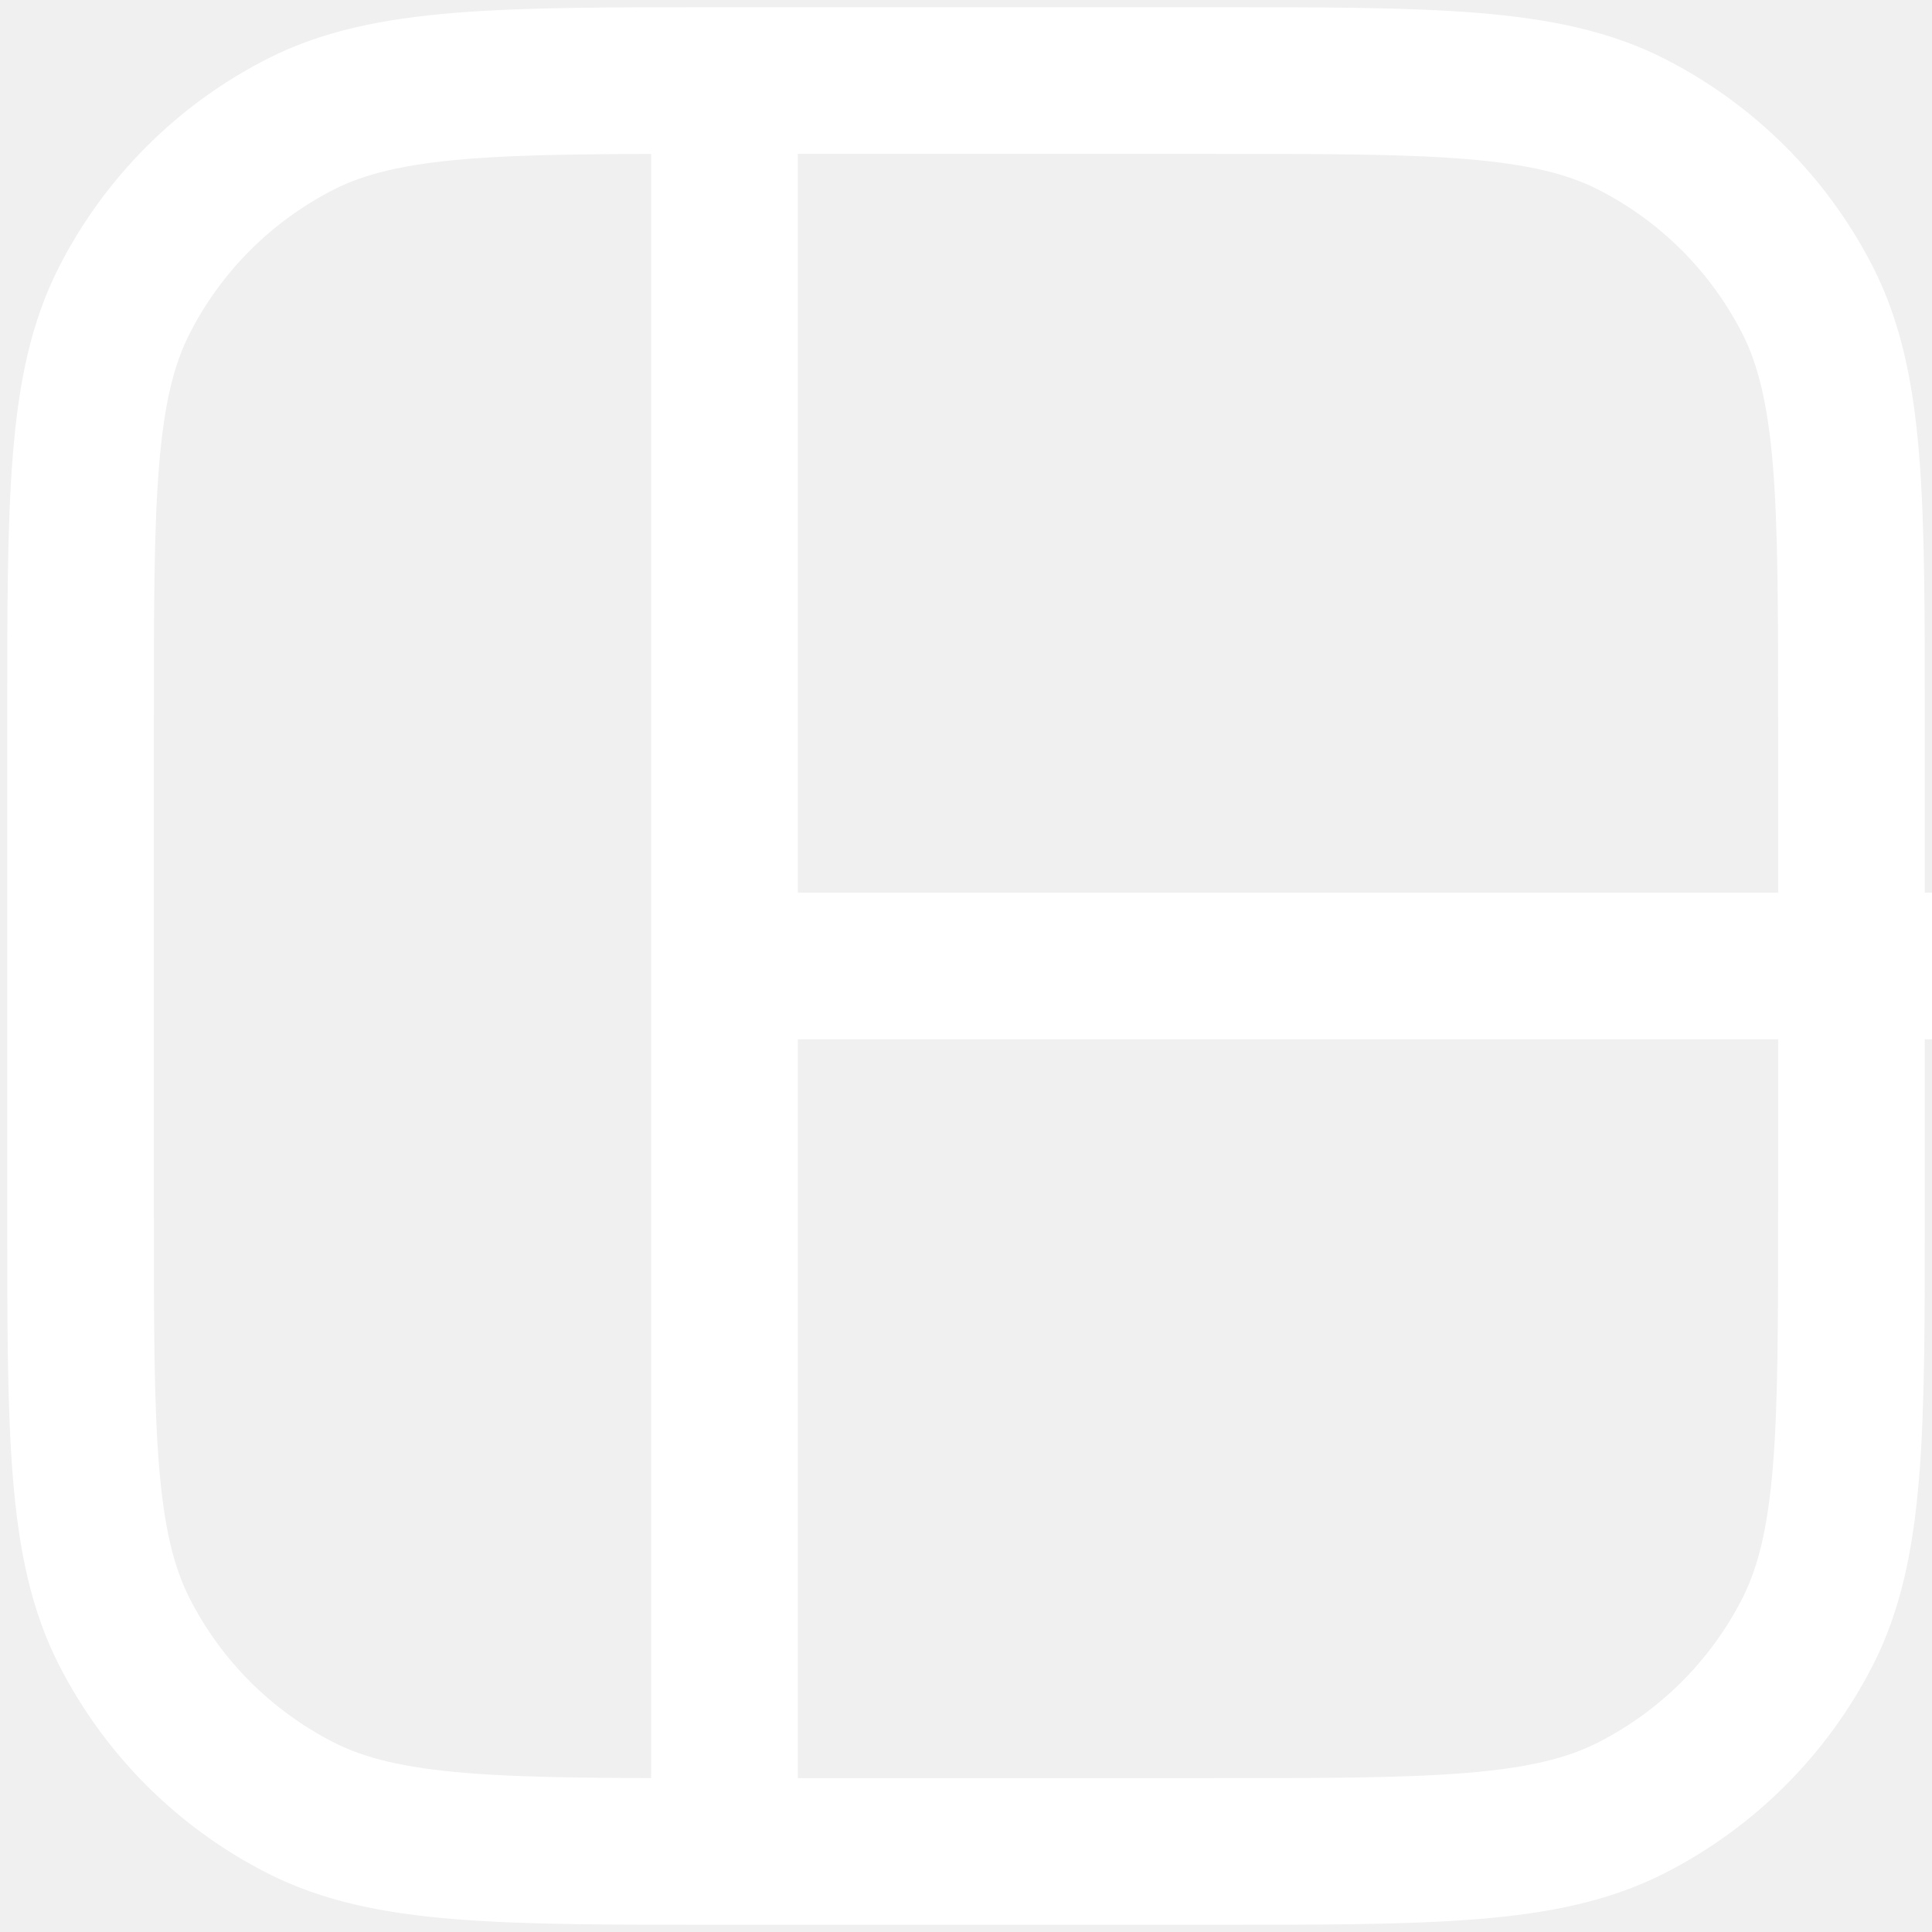
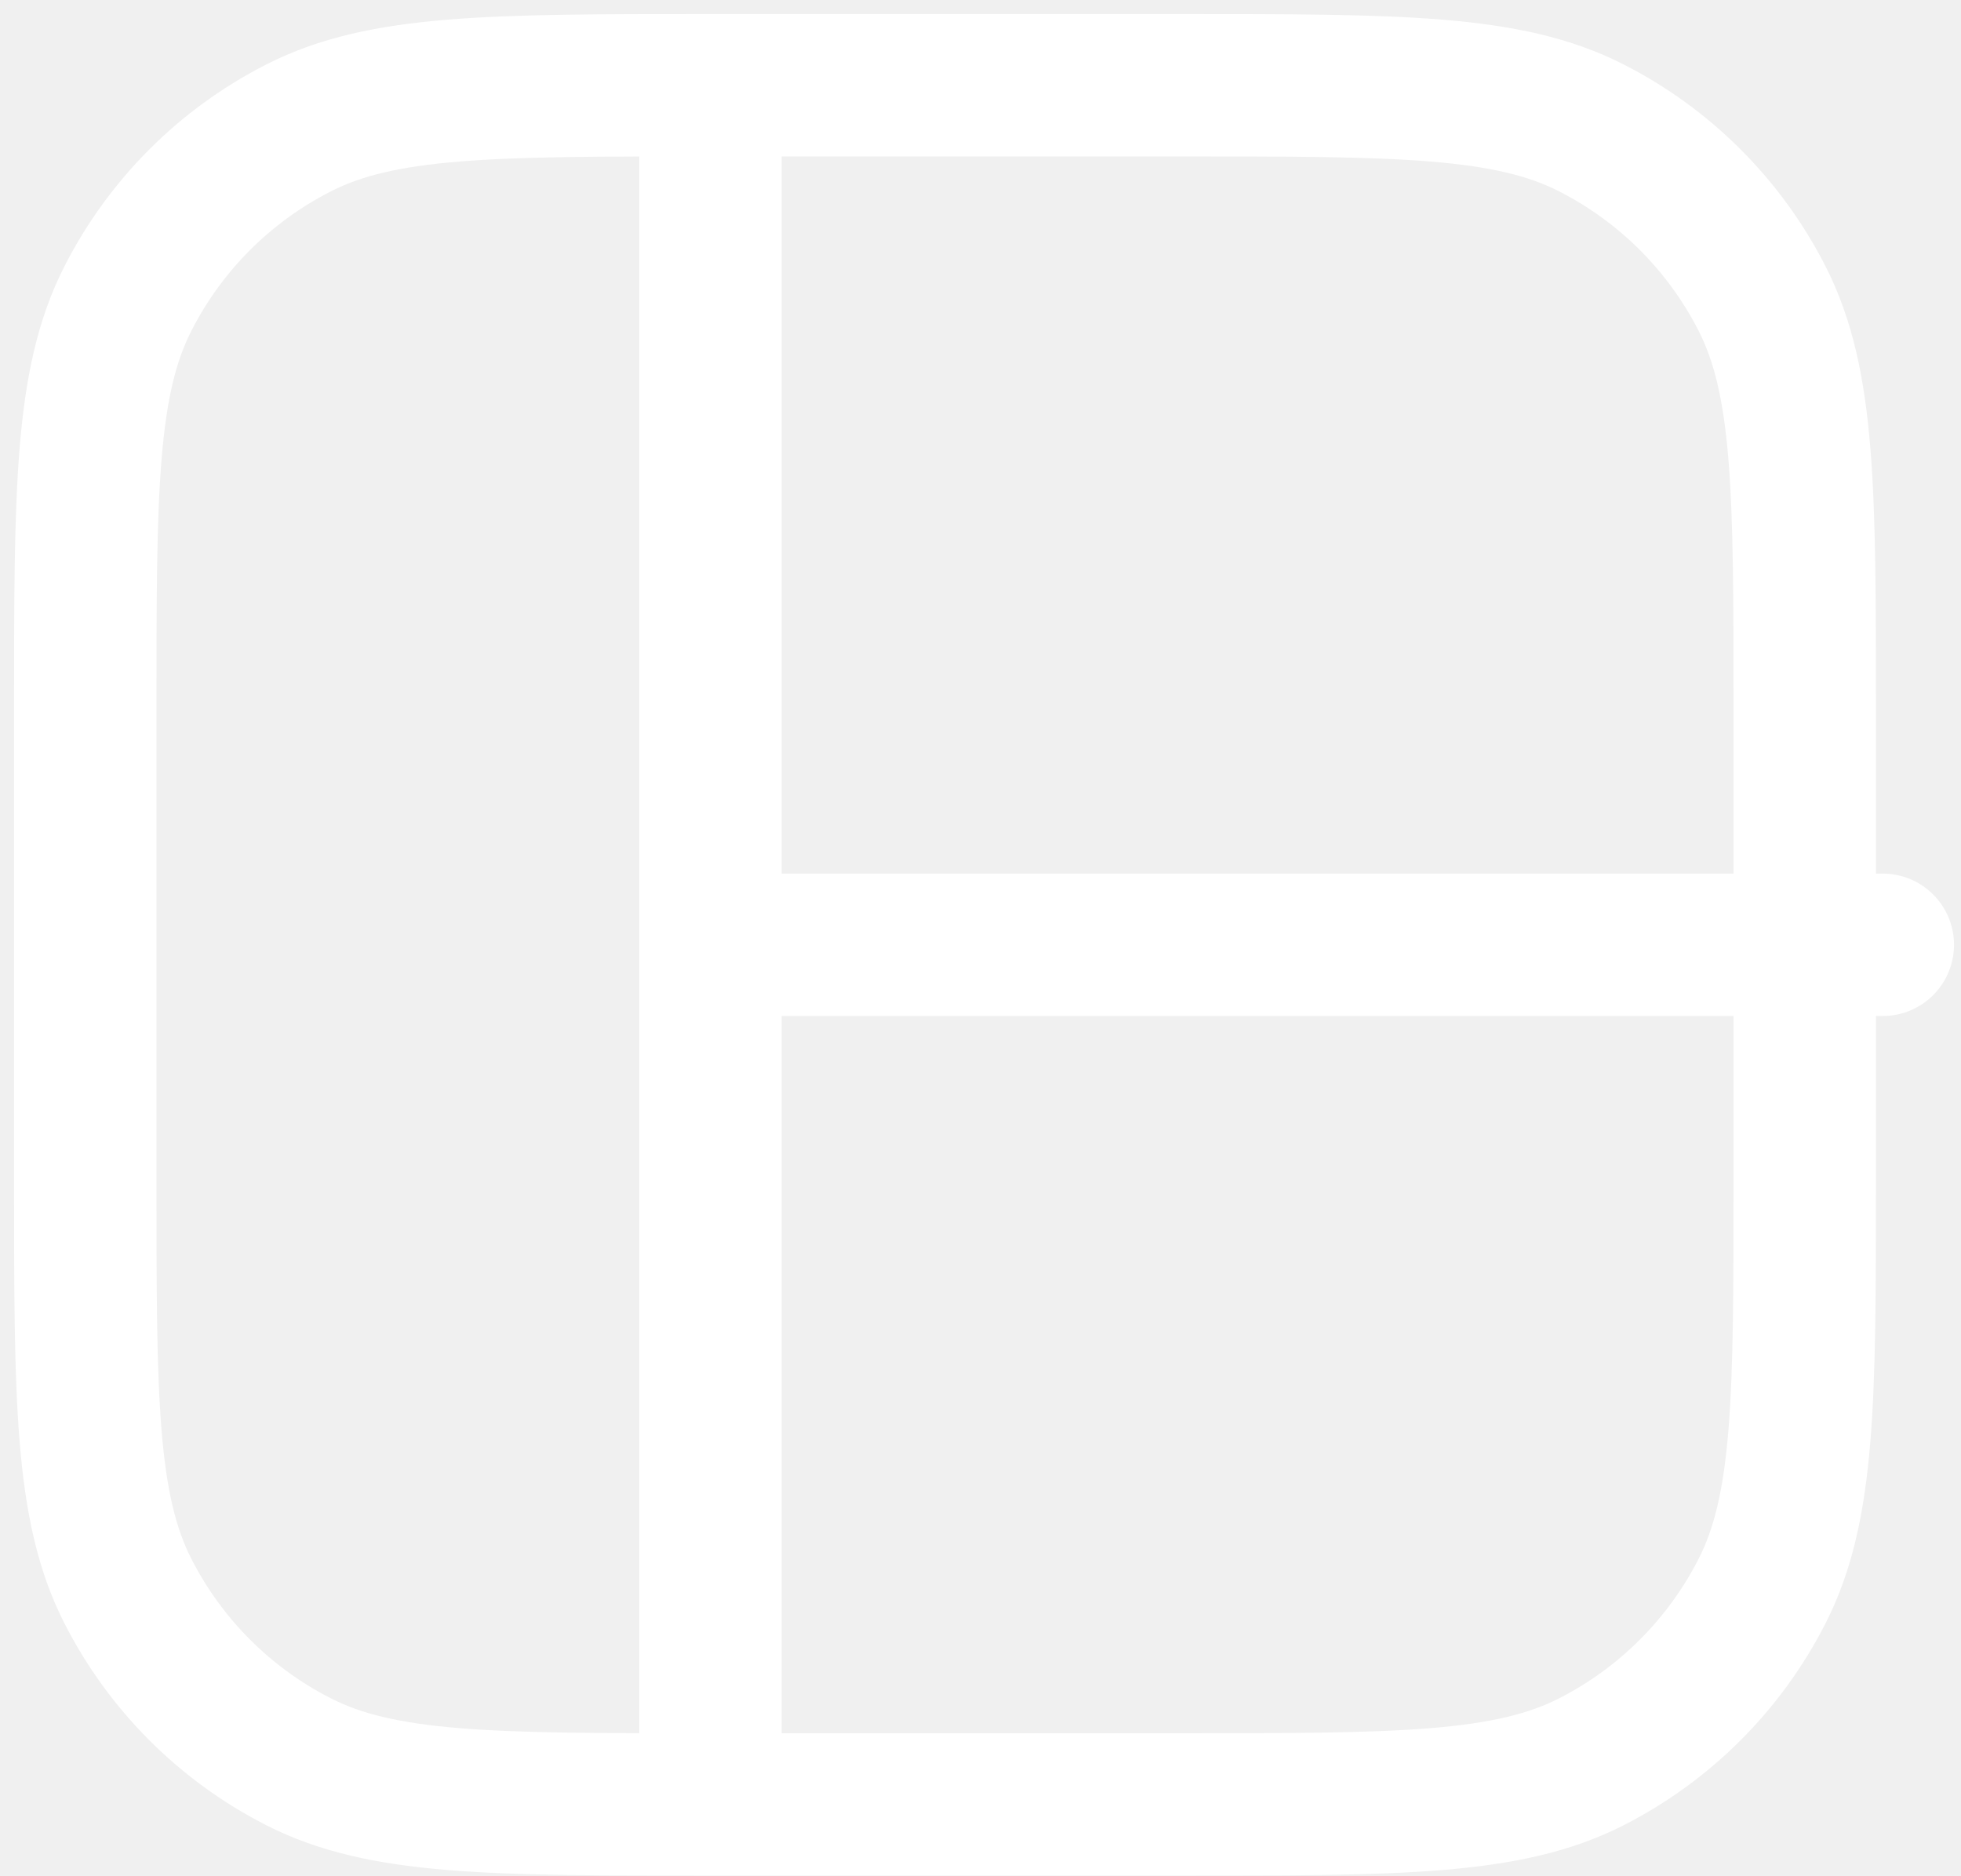
- <svg xmlns="http://www.w3.org/2000/svg" width="22" height="22" viewBox="0 0 22 22" fill="none">
-   <path d="M21.083 13.75L20.248 13.75V13.75L21.083 13.75ZM20.584 18.581L21.328 18.96L20.584 18.581ZM13.75 21.083L13.75 21.918H13.75L13.75 21.083ZM18.581 20.584L18.96 21.328L18.96 21.328L18.581 20.584ZM13.75 0.917L13.75 0.082L13.75 0.917ZM18.581 1.416L18.96 0.672L18.581 1.416ZM21.083 8.25L21.918 8.25V8.25L21.083 8.25ZM20.584 3.419L21.328 3.04L21.328 3.04L20.584 3.419ZM0.917 8.25L1.752 8.25L0.917 8.25ZM1.416 3.419L0.672 3.04L1.416 3.419ZM3.419 1.416L3.04 0.672L3.04 0.672L3.419 1.416ZM0.917 13.75L0.082 13.75L0.917 13.75ZM1.416 18.581L0.672 18.96L0.672 18.96L1.416 18.581ZM3.419 20.584L3.04 21.328L3.419 20.584ZM8.25 10.165C7.789 10.165 7.415 10.539 7.415 11C7.415 11.461 7.789 11.835 8.25 11.835L8.25 10.165ZM22 11.835C22.461 11.835 22.835 11.461 22.835 11C22.835 10.539 22.461 10.165 22 10.165L22 11.835ZM1.752 13.75L1.752 8.25L0.082 8.25L0.082 13.75L1.752 13.75ZM8.25 1.752L13.75 1.752L13.75 0.082L8.25 0.082L8.25 1.752ZM20.248 8.25V13.75H21.918V8.25H20.248ZM13.75 20.248H8.25V21.918H13.75V20.248ZM20.248 13.75C20.248 15.047 20.247 15.97 20.189 16.692C20.13 17.405 20.019 17.849 19.84 18.202L21.328 18.96C21.647 18.332 21.786 17.644 21.853 16.828C21.919 16.022 21.918 15.02 21.918 13.75L20.248 13.75ZM13.75 21.918C15.02 21.918 16.022 21.919 16.828 21.853C17.644 21.787 18.332 21.648 18.96 21.328L18.201 19.84C17.849 20.02 17.405 20.131 16.692 20.189C15.97 20.248 15.047 20.248 13.75 20.248L13.75 21.918ZM19.84 18.202C19.48 18.907 18.907 19.48 18.201 19.84L18.96 21.328C19.979 20.808 20.808 19.979 21.328 18.96L19.84 18.202ZM13.75 1.752C15.047 1.752 15.97 1.752 16.692 1.811C17.405 1.87 17.849 1.98 18.201 2.16L18.96 0.672C18.332 0.352 17.644 0.214 16.828 0.147C16.022 0.081 15.02 0.082 13.75 0.082L13.75 1.752ZM21.918 8.25C21.918 6.98 21.919 5.978 21.853 5.172C21.786 4.356 21.647 3.668 21.328 3.04L19.84 3.798C20.019 4.151 20.13 4.595 20.189 5.308C20.247 6.03 20.248 6.953 20.248 8.25L21.918 8.25ZM18.201 2.16C18.907 2.52 19.48 3.093 19.84 3.798L21.328 3.04C20.808 2.021 19.979 1.192 18.96 0.672L18.201 2.16ZM1.752 8.25C1.752 6.953 1.752 6.03 1.811 5.308C1.869 4.595 1.98 4.151 2.16 3.798L0.672 3.04C0.352 3.668 0.213 4.356 0.147 5.172C0.081 5.978 0.082 6.98 0.082 8.25L1.752 8.25ZM8.25 0.082C6.98 0.082 5.978 0.081 5.172 0.147C4.356 0.214 3.668 0.352 3.04 0.672L3.798 2.16C4.151 1.98 4.595 1.87 5.308 1.811C6.03 1.752 6.953 1.752 8.25 1.752L8.25 0.082ZM2.16 3.798C2.519 3.093 3.093 2.52 3.798 2.16L3.04 0.672C2.02 1.192 1.192 2.021 0.672 3.04L2.16 3.798ZM0.082 13.75C0.082 15.02 0.081 16.022 0.147 16.828C0.213 17.644 0.352 18.332 0.672 18.96L2.16 18.202C1.98 17.849 1.869 17.405 1.811 16.692C1.752 15.97 1.752 15.047 1.752 13.75L0.082 13.75ZM8.25 20.248C6.953 20.248 6.03 20.248 5.308 20.189C4.595 20.131 4.151 20.02 3.798 19.84L3.04 21.328C3.668 21.648 4.356 21.787 5.172 21.853C5.978 21.919 6.98 21.918 8.25 21.918L8.25 20.248ZM0.672 18.96C1.192 19.979 2.02 20.808 3.04 21.328L3.798 19.84C3.093 19.48 2.519 18.907 2.16 18.202L0.672 18.96ZM9.085 21.083L9.085 0.917L7.415 0.917L7.415 21.083L9.085 21.083ZM8.25 11.835L22 11.835L22 10.165L8.25 10.165L8.25 11.835Z" fill="white" />
+ <svg xmlns="http://www.w3.org/2000/svg" width="23" height="22" viewBox="0 0 23 22" fill="none">
+   <path d="M8.333 1L13.833 1C16.4 1 17.684 1 18.664 1.5C19.526 1.939 20.228 2.64 20.667 3.503C21.167 4.483 21.167 5.766 21.167 8.333V13.833C21.167 16.4 21.167 17.684 20.667 18.664C20.228 19.526 19.526 20.228 18.664 20.667C17.684 21.167 16.4 21.167 13.833 21.167H8.333M8.333 1C5.766 1 4.483 1 3.503 1.5C2.64 1.939 1.939 2.64 1.5 3.503C1 4.483 1 5.766 1 8.333L1 13.833C1 16.4 1 17.684 1.5 18.664C1.939 19.526 2.64 20.228 3.503 20.667C4.483 21.167 5.766 21.167 8.333 21.167M8.333 1L8.333 21.167M8.333 11.083L22.083 11.083" stroke="white" stroke-width="1.67" stroke-linecap="round" />
</svg>
